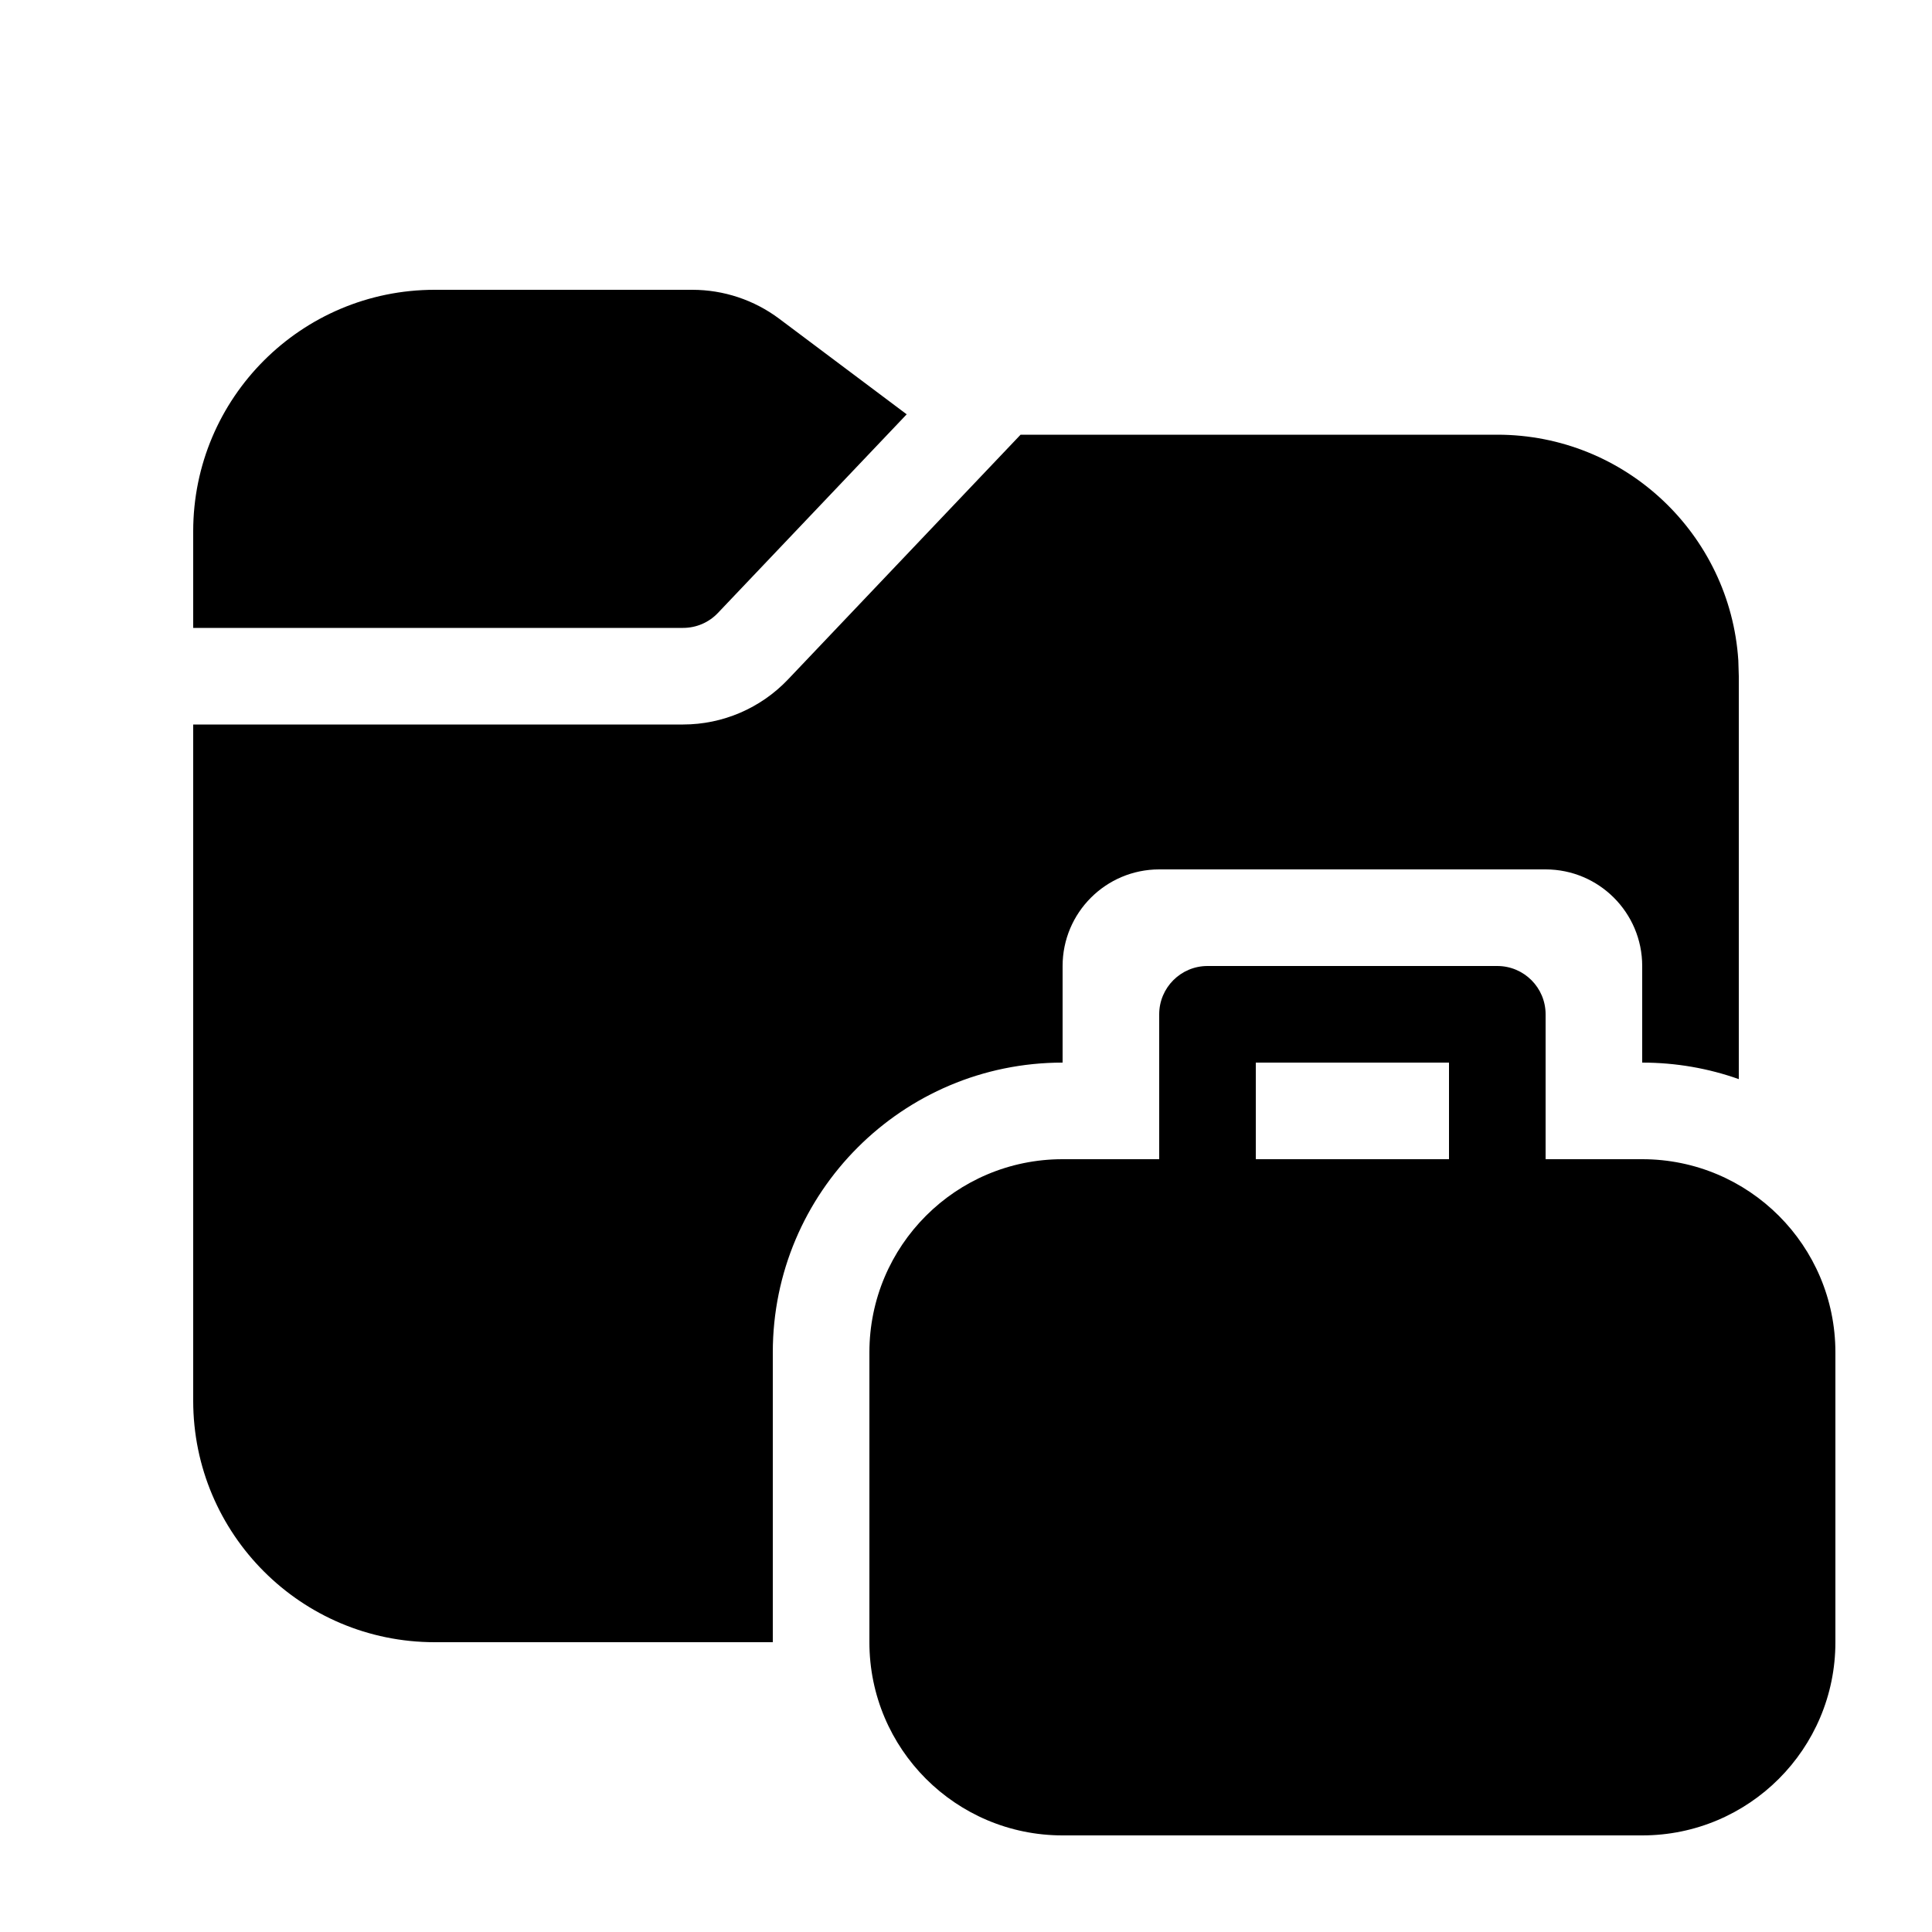
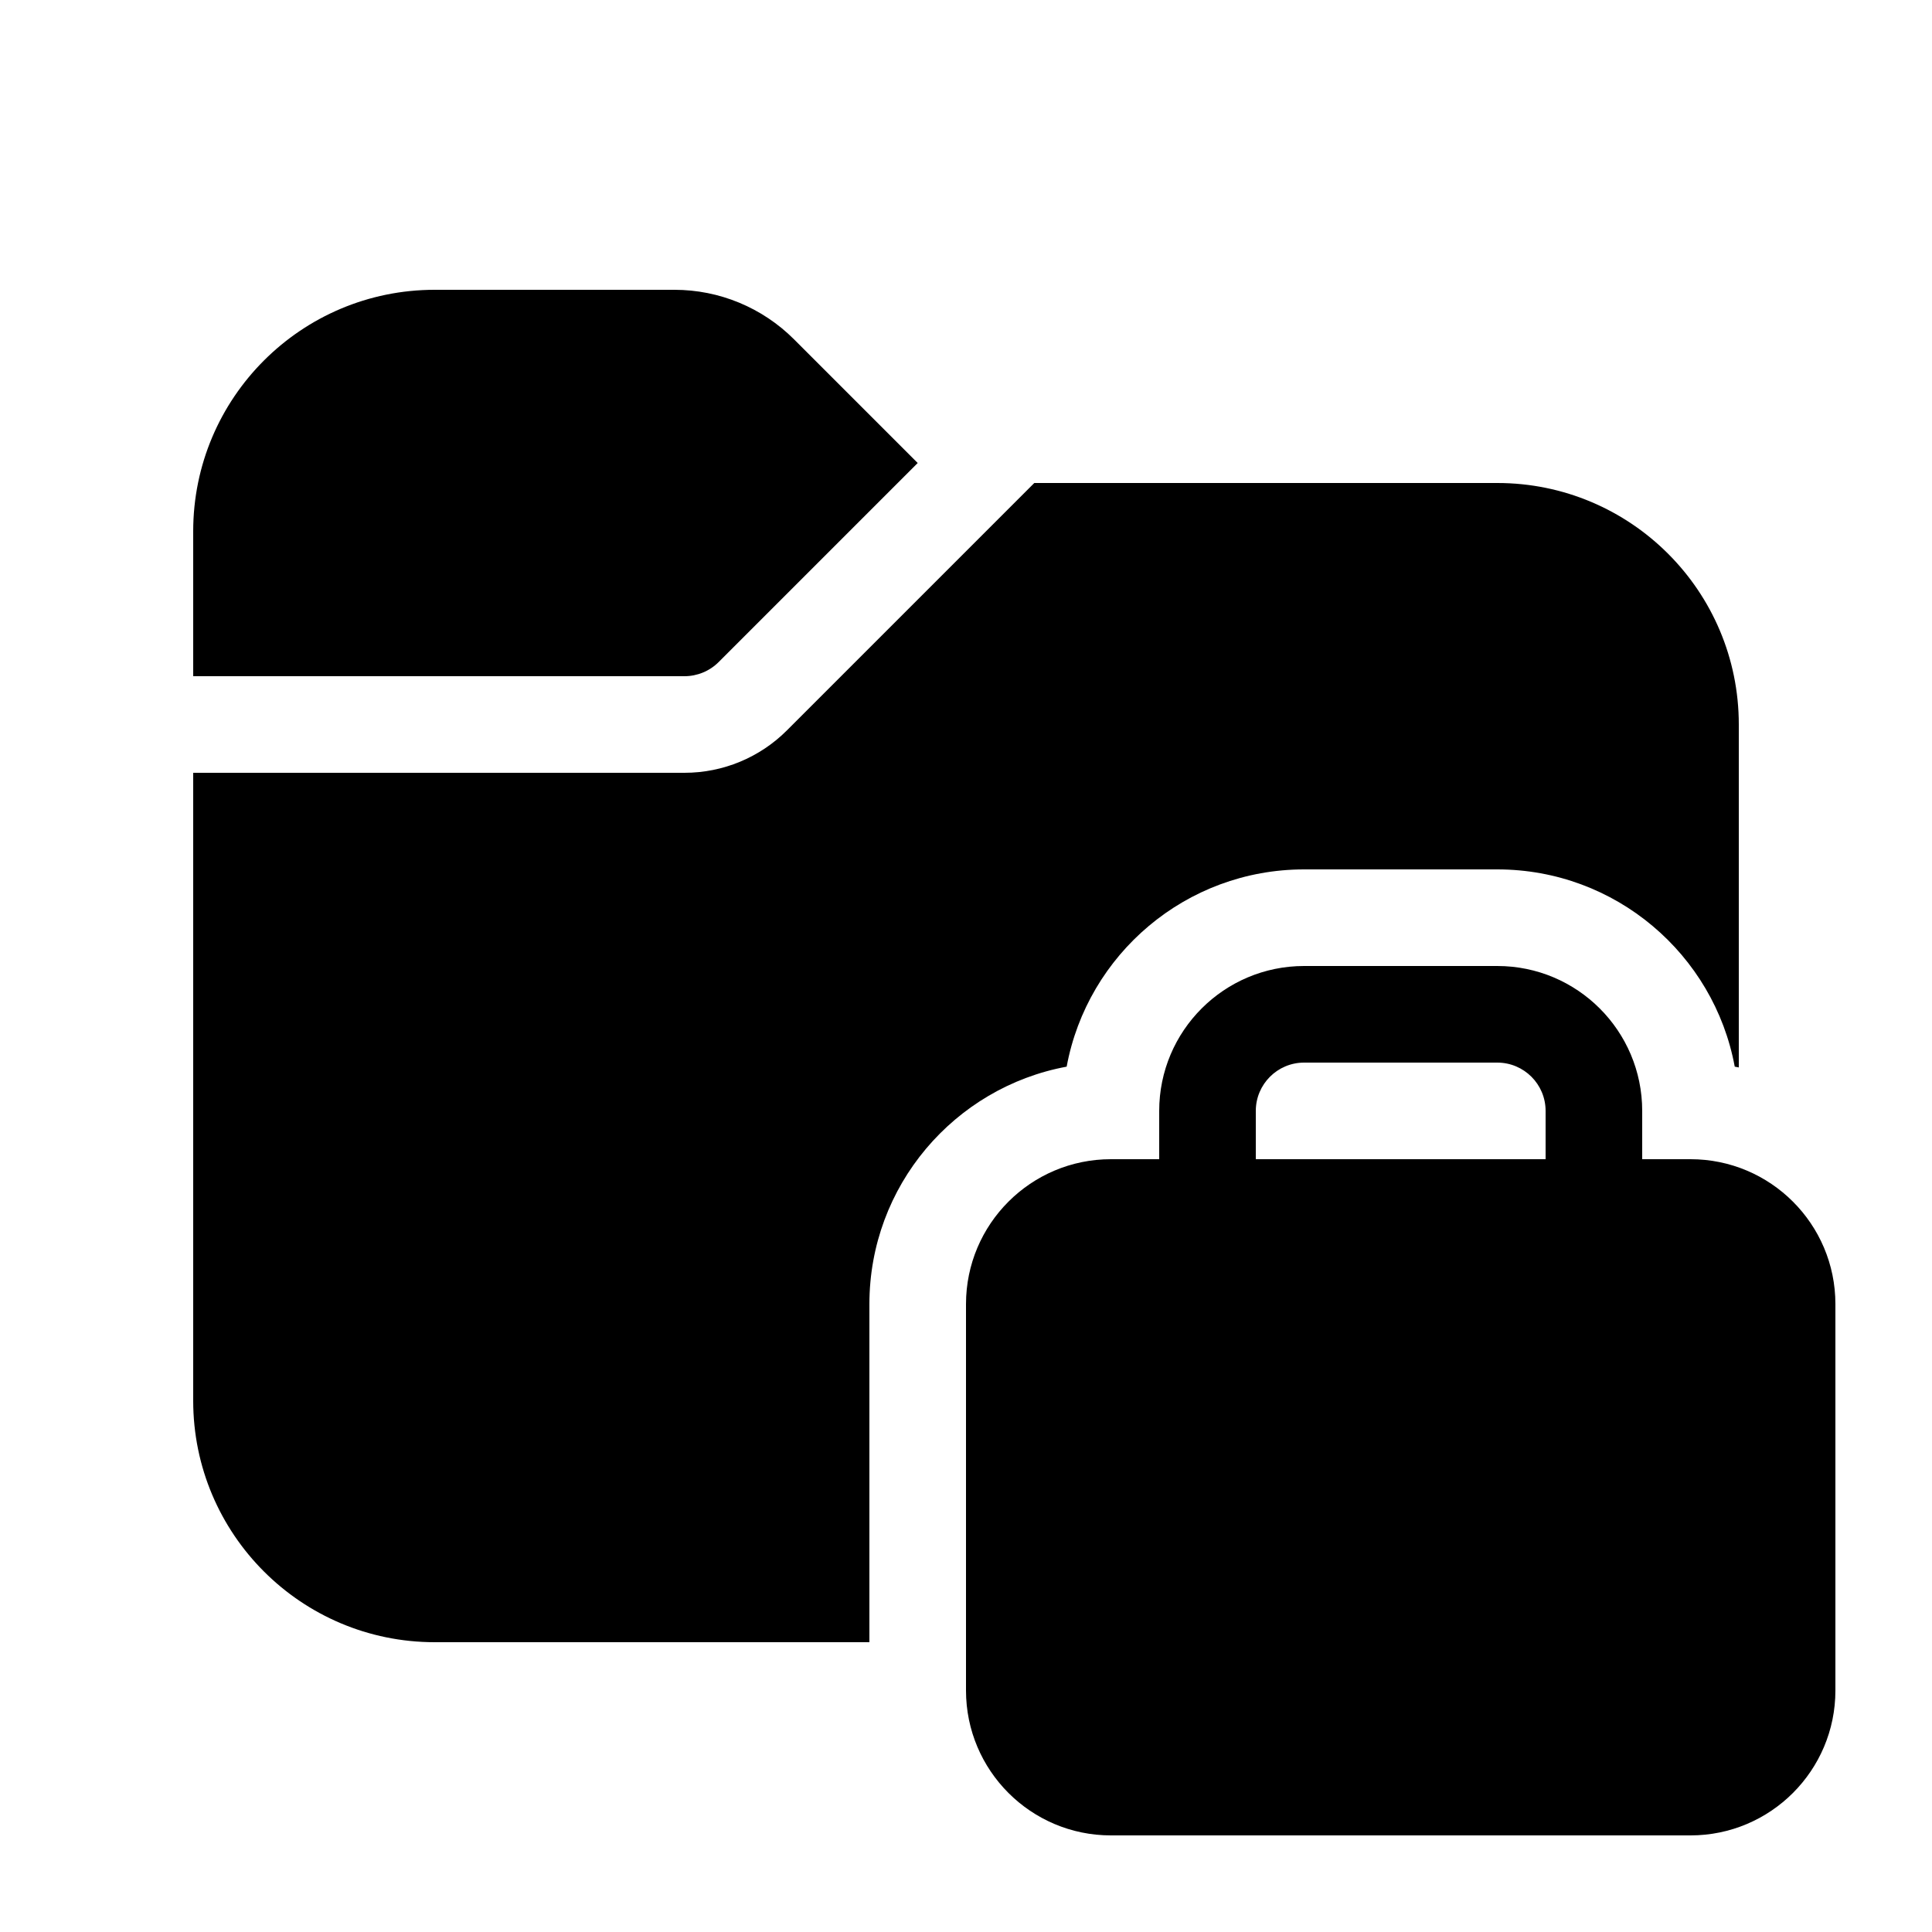
<svg xmlns="http://www.w3.org/2000/svg" viewBox="0 0 20 20" fill="none">
-   <path d="M8.067 3.3L9.386 4.289L7.433 6.344C7.339 6.444 7.208 6.5 7.071 6.5H2V5.5C2 4.119 3.119 3 4.5 3H7.167C7.491 3 7.807 3.105 8.067 3.3ZM8.158 7.033L10.565 4.5H15.5C16.826 4.5 17.91 5.532 17.995 6.836L18 7V11.171C17.687 11.06 17.351 11 17 11V10C17 9.448 16.552 9 16 9H12C11.448 9 11 9.448 11 10V11C9.343 11 8 12.343 8 14V17H4.5C3.119 17 2 15.881 2 14.5V7.5H7.071C7.482 7.5 7.875 7.331 8.158 7.033ZM11 12C9.895 12 9 12.895 9 14V17C9 18.105 9.895 19 11 19H17C18.105 19 19 18.105 19 17V14C19 12.895 18.105 12 17 12H16V10.5C16 10.224 15.776 10 15.5 10H12.5C12.224 10 12 10.224 12 10.5V12H11ZM13 12V11H15V12H13Z" fill="currentColor" />
+   <path d="M2 5.5C2 4.119 3.119 3 4.5 3H6.982C7.446 3 7.891 3.184 8.22 3.513L9.5 4.793L7.439 6.854C7.346 6.947 7.218 7 7.086 7H2V5.5ZM2 8V14.5C2 15.881 3.119 17 4.5 17H9V13.5C9 12.276 9.88 11.257 11.042 11.042C11.257 9.88 12.276 9 13.5 9H15.5C16.724 9 17.743 9.88 17.958 11.042C17.972 11.044 17.986 11.047 18 11.05V7.5C18 6.119 16.881 5 15.5 5H10.707L8.146 7.561C7.865 7.842 7.484 8 7.086 8H2ZM12 11.5V12H11.5C10.672 12 10 12.672 10 13.5V17.5C10 18.328 10.672 19 11.5 19H17.5C18.328 19 19 18.328 19 17.5V13.5C19 12.672 18.328 12 17.5 12H17V11.5C17 10.672 16.328 10 15.5 10H13.5C12.672 10 12 10.672 12 11.5ZM13.5 11H15.5C15.776 11 16 11.224 16 11.5V12H13V11.5C13 11.224 13.224 11 13.5 11Z" fill="currentColor" />
</svg>
